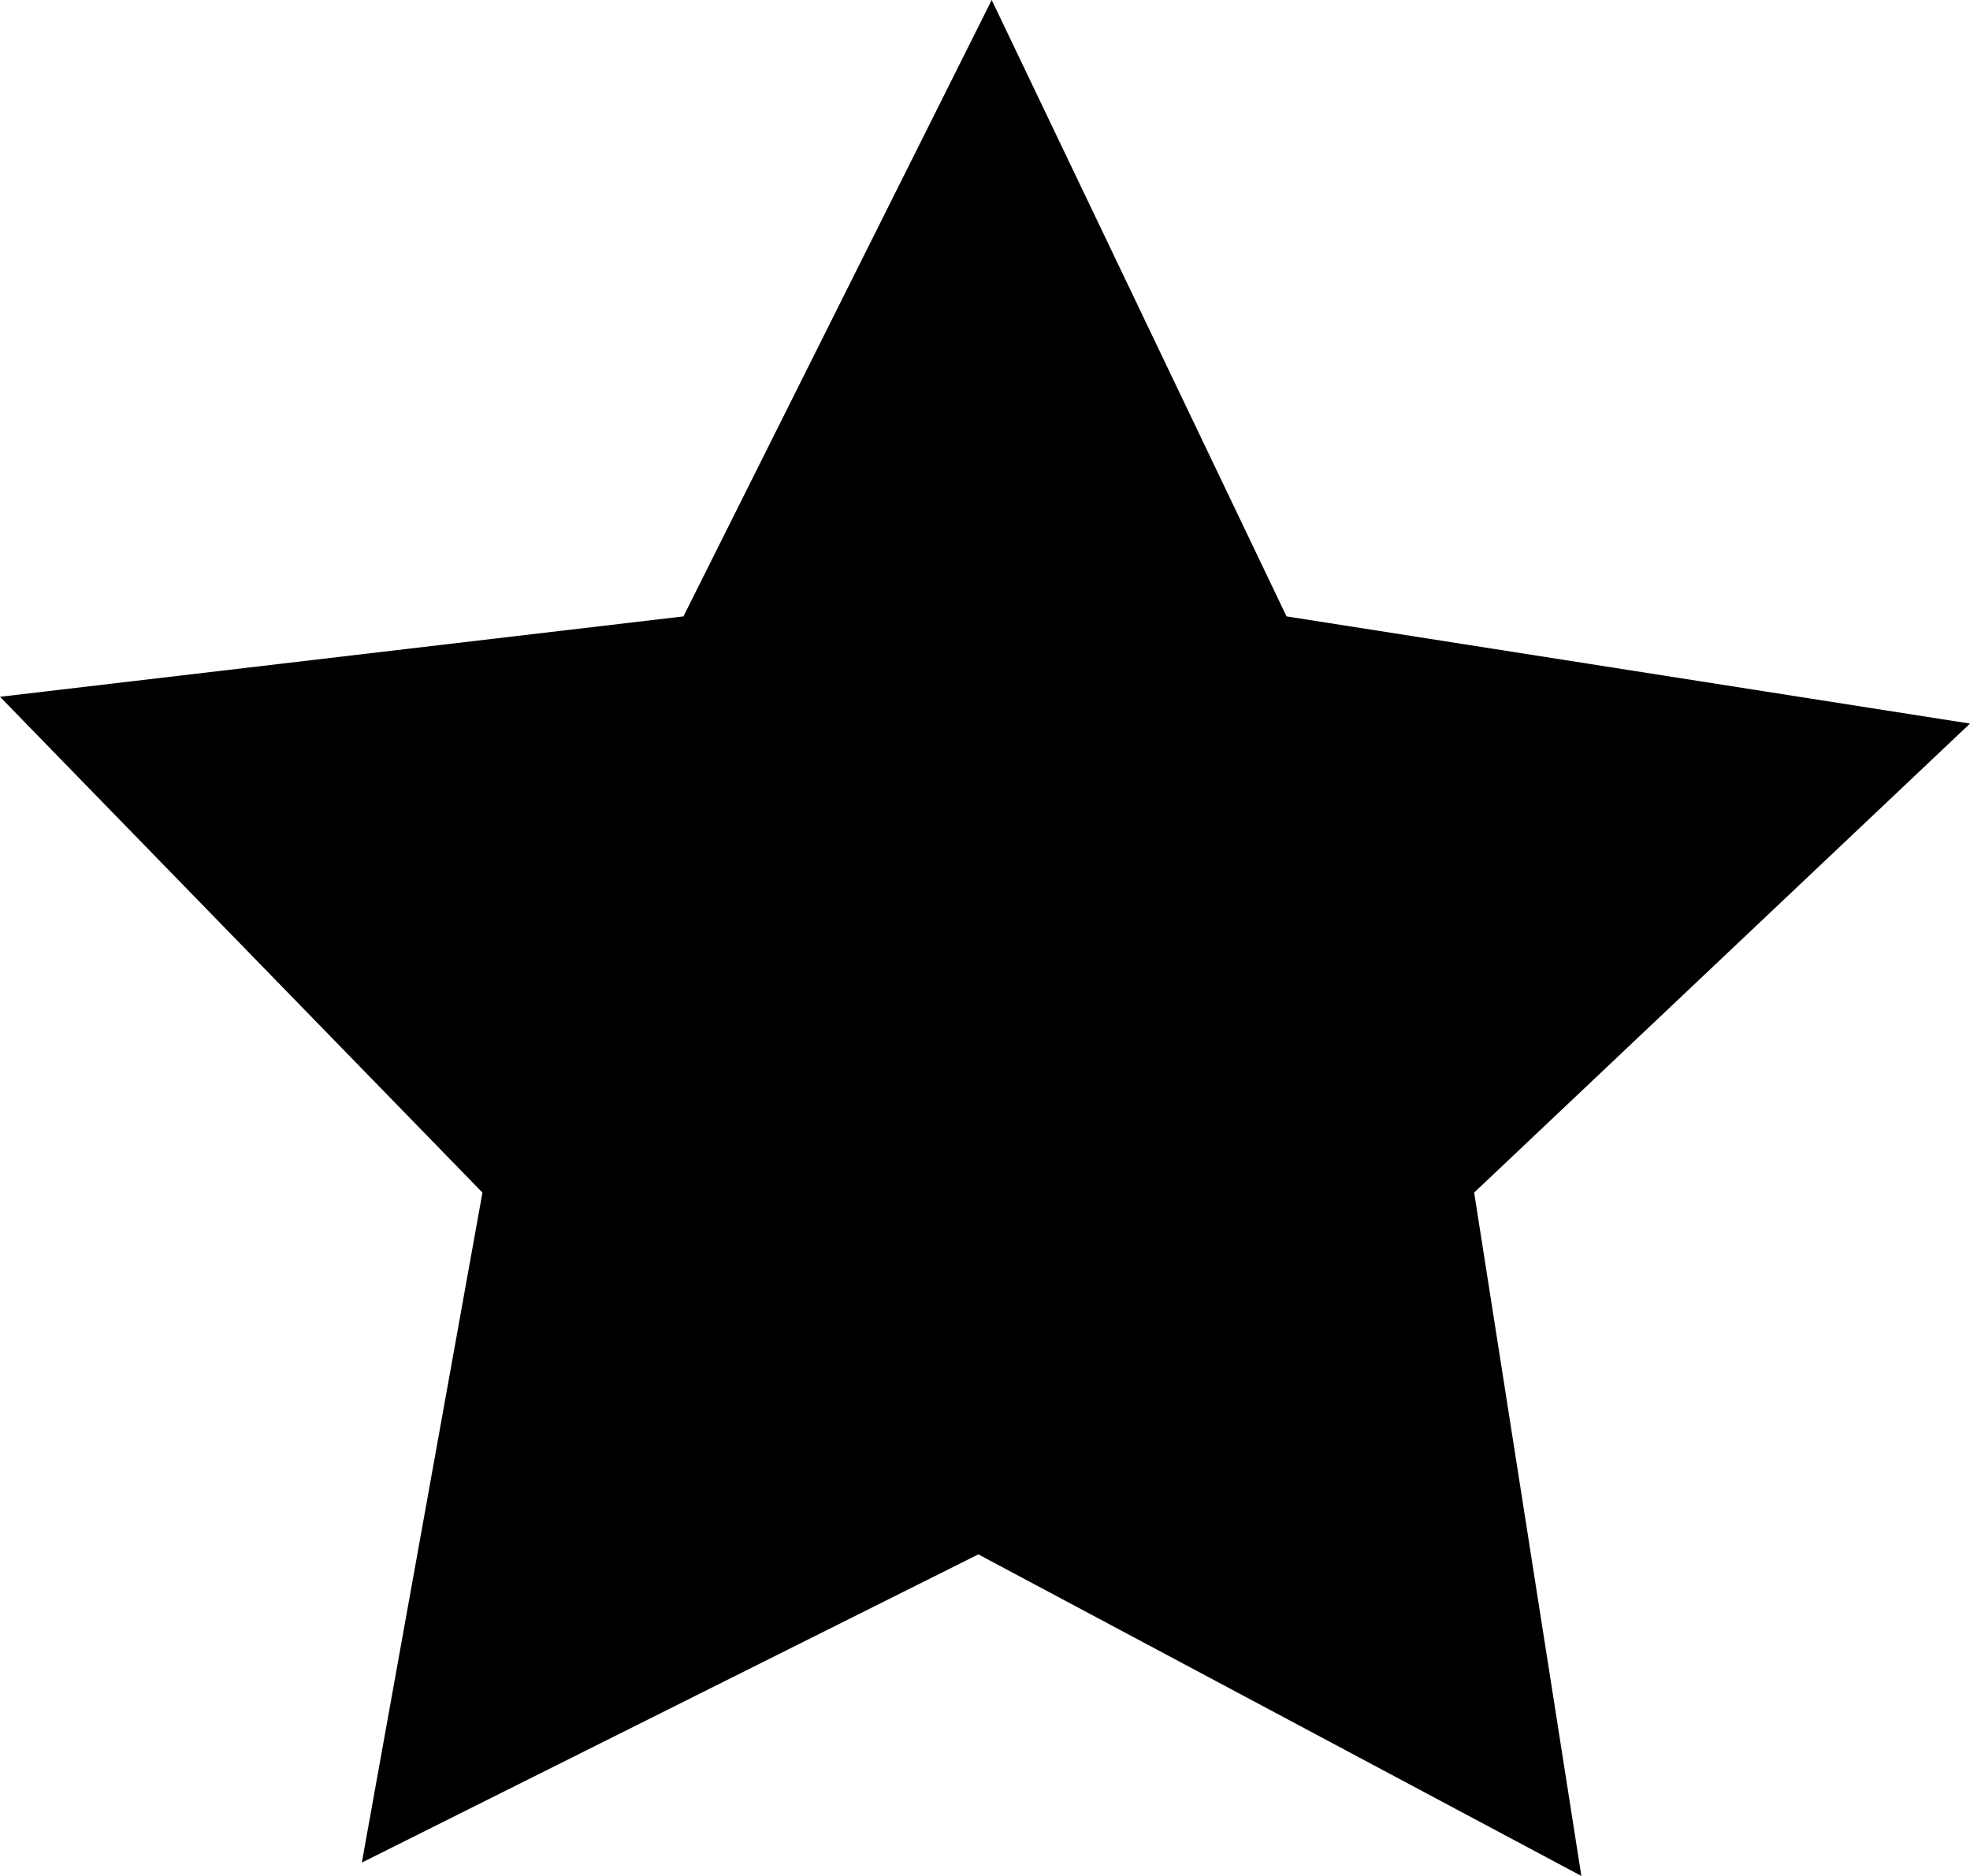
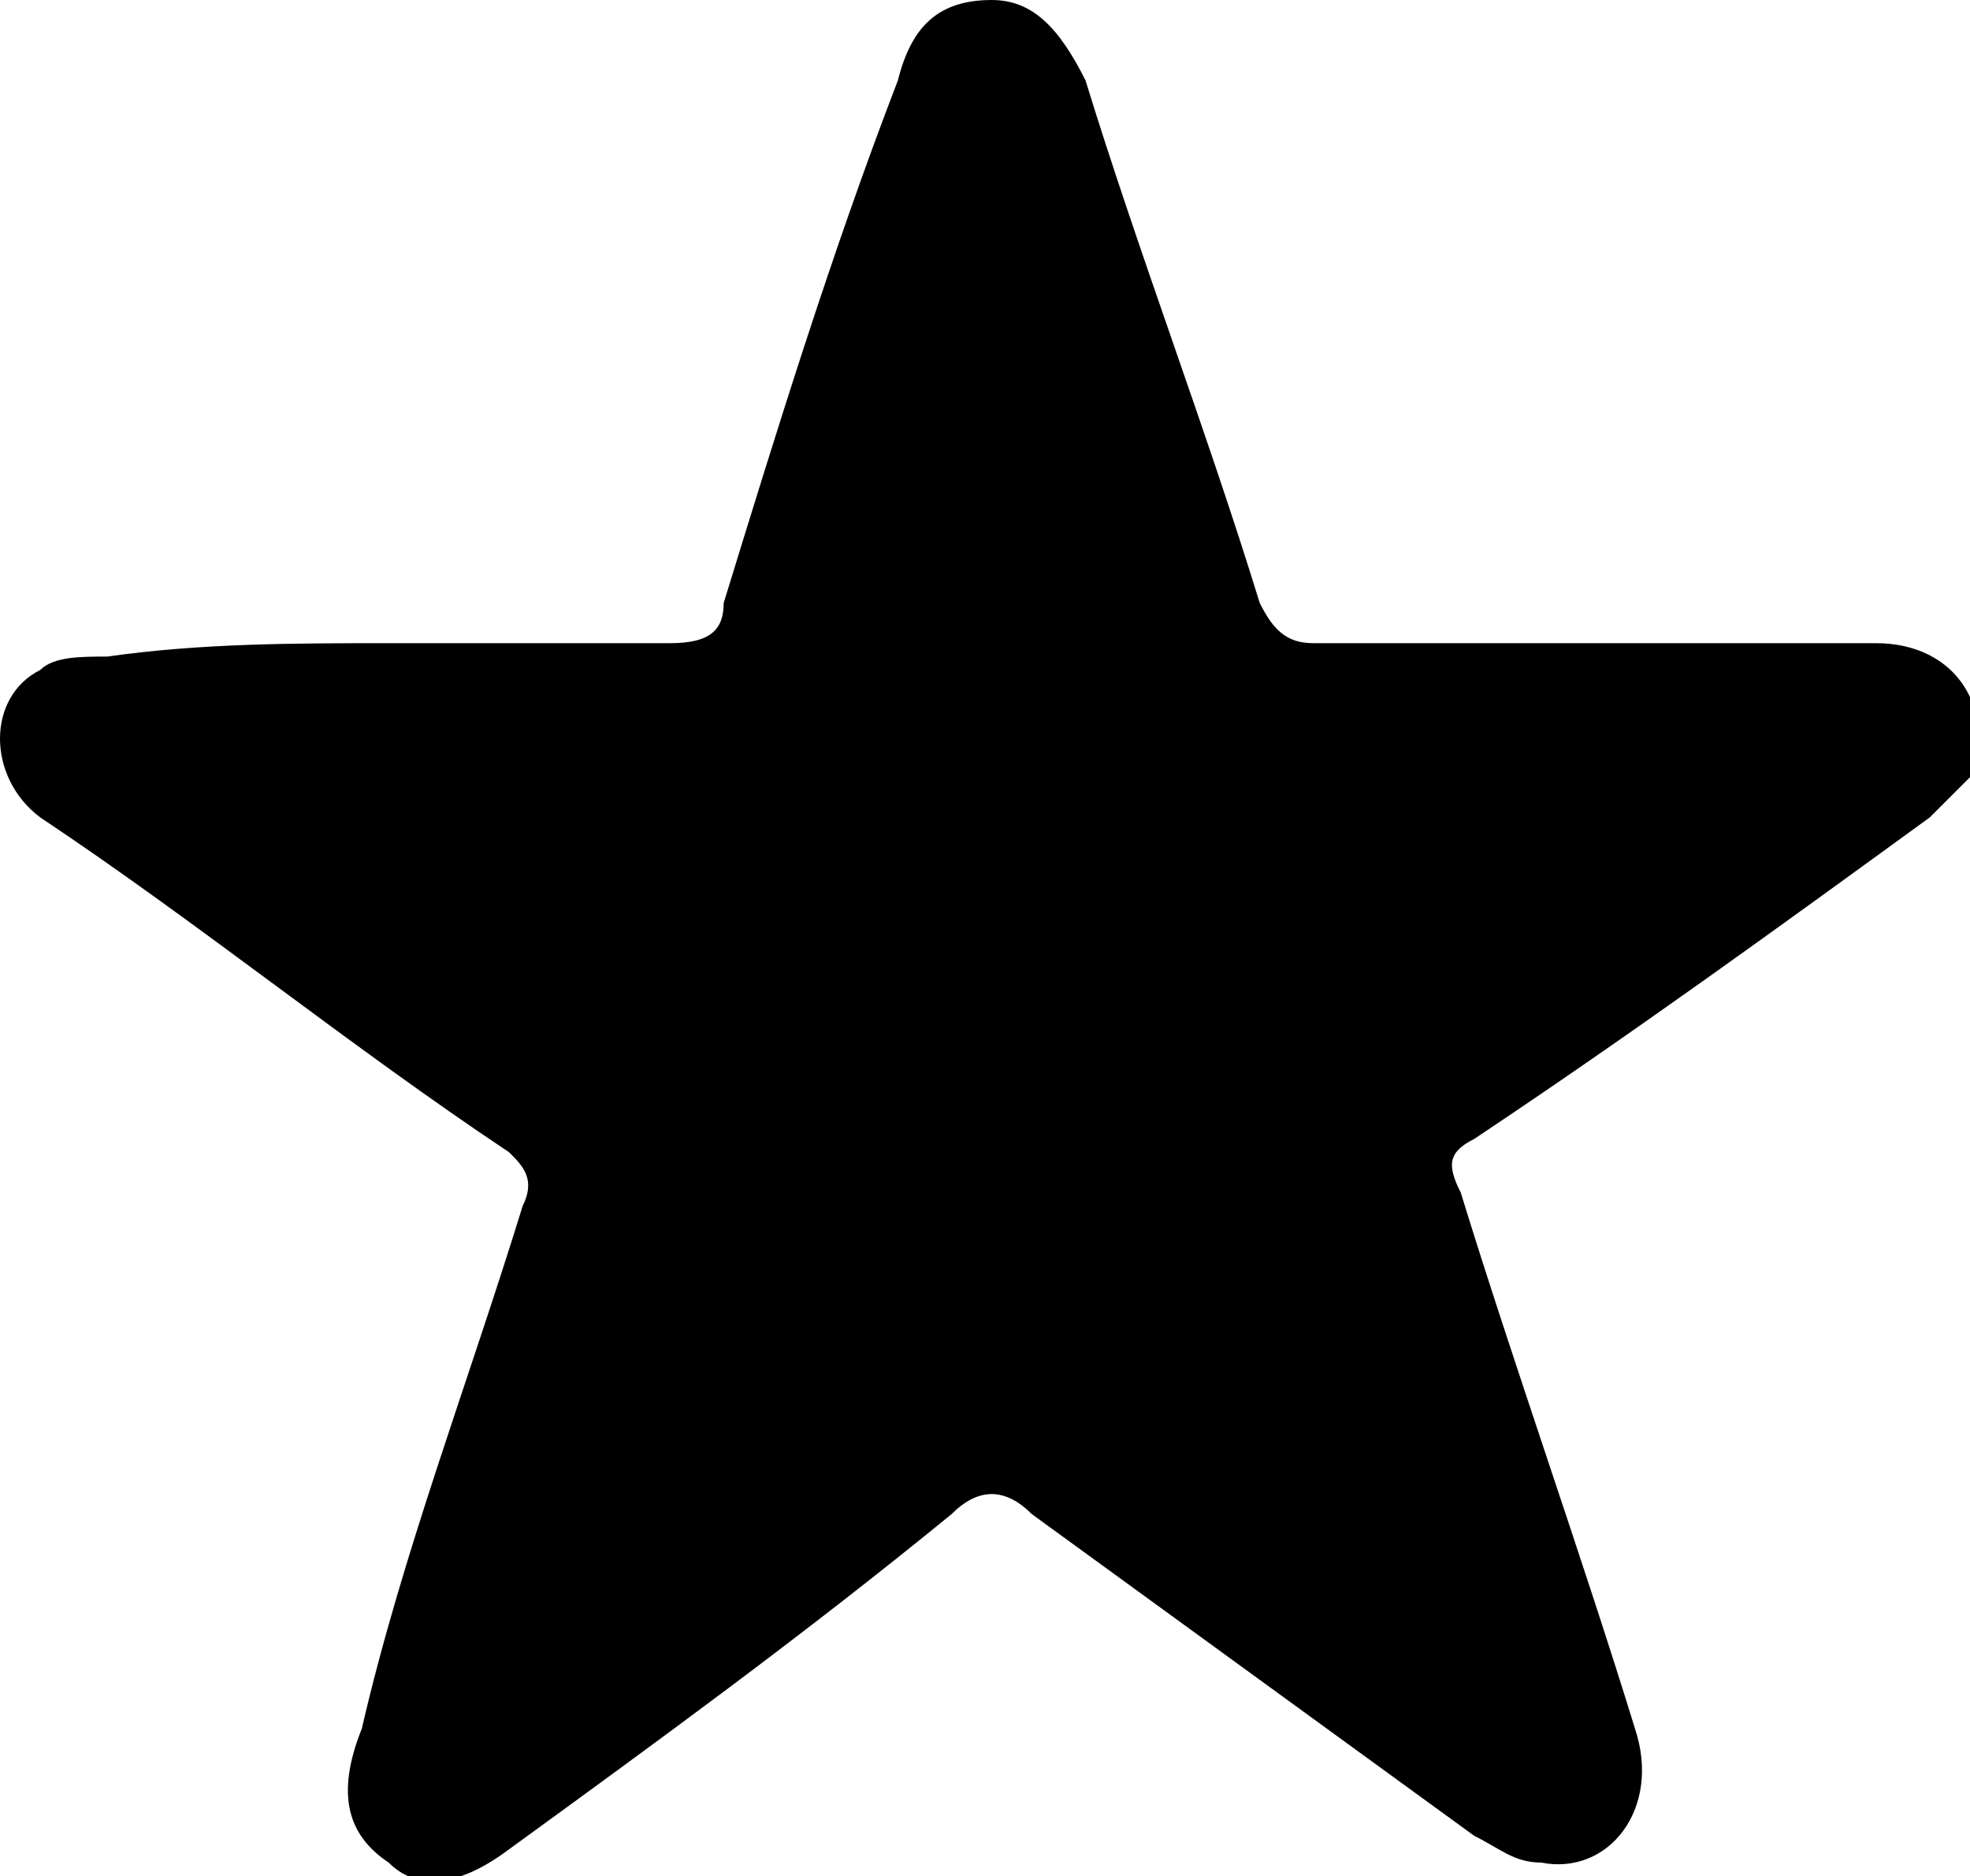
<svg xmlns="http://www.w3.org/2000/svg" version="1.1" id="star" x="0px" y="0px" viewBox="0 0 14.7 14" enable-background="new 0 0 14.7 14" xml:space="preserve">
-   <polygon points="9.6,4.6 14.7,5.4 11,8.9 11.8,14 7.3,11.6 2.7,13.9 3.6,8.9 0,5.2 5.1,4.6 7.4,0 " />
+   <path d="M2.9,4.8c0.7,0,1.4,0,2.1,0c0.3,0,0.4-0.1,0.4-0.3c0.4-1.3,0.8-2.6,1.3-3.9C6.8,0.2,7,0,7.4,0c0.3,0,0.5,0.2,0.7,0.6  c0.4,1.3,0.9,2.6,1.3,3.9c0.1,0.2,0.2,0.3,0.4,0.3c1.4,0,2.8,0,4.2,0c0.6,0,0.9,0.5,0.7,1c-0.1,0.1-0.2,0.2-0.3,0.3  c-1.1,0.8-2.2,1.6-3.4,2.4c-0.2,0.1-0.2,0.2-0.1,0.4c0.4,1.3,0.9,2.7,1.3,4c0.2,0.6-0.2,1.1-0.7,1c-0.2,0-0.3-0.1-0.5-0.2  c-1.1-0.8-2.2-1.6-3.3-2.4c-0.2-0.2-0.4-0.2-0.6,0C6,12.2,4.9,13,3.8,13.8c-0.4,0.3-0.7,0.3-0.9,0.1c-0.3-0.2-0.4-0.5-0.2-1  C3,11.6,3.5,10.3,3.9,9c0.1-0.2,0-0.3-0.1-0.4C2.6,7.8,1.5,6.9,0.3,6.1C-0.1,5.8-0.1,5.2,0.3,5c0.1-0.1,0.3-0.1,0.5-0.1  C1.5,4.8,2.2,4.8,2.9,4.8z" />
</svg>
